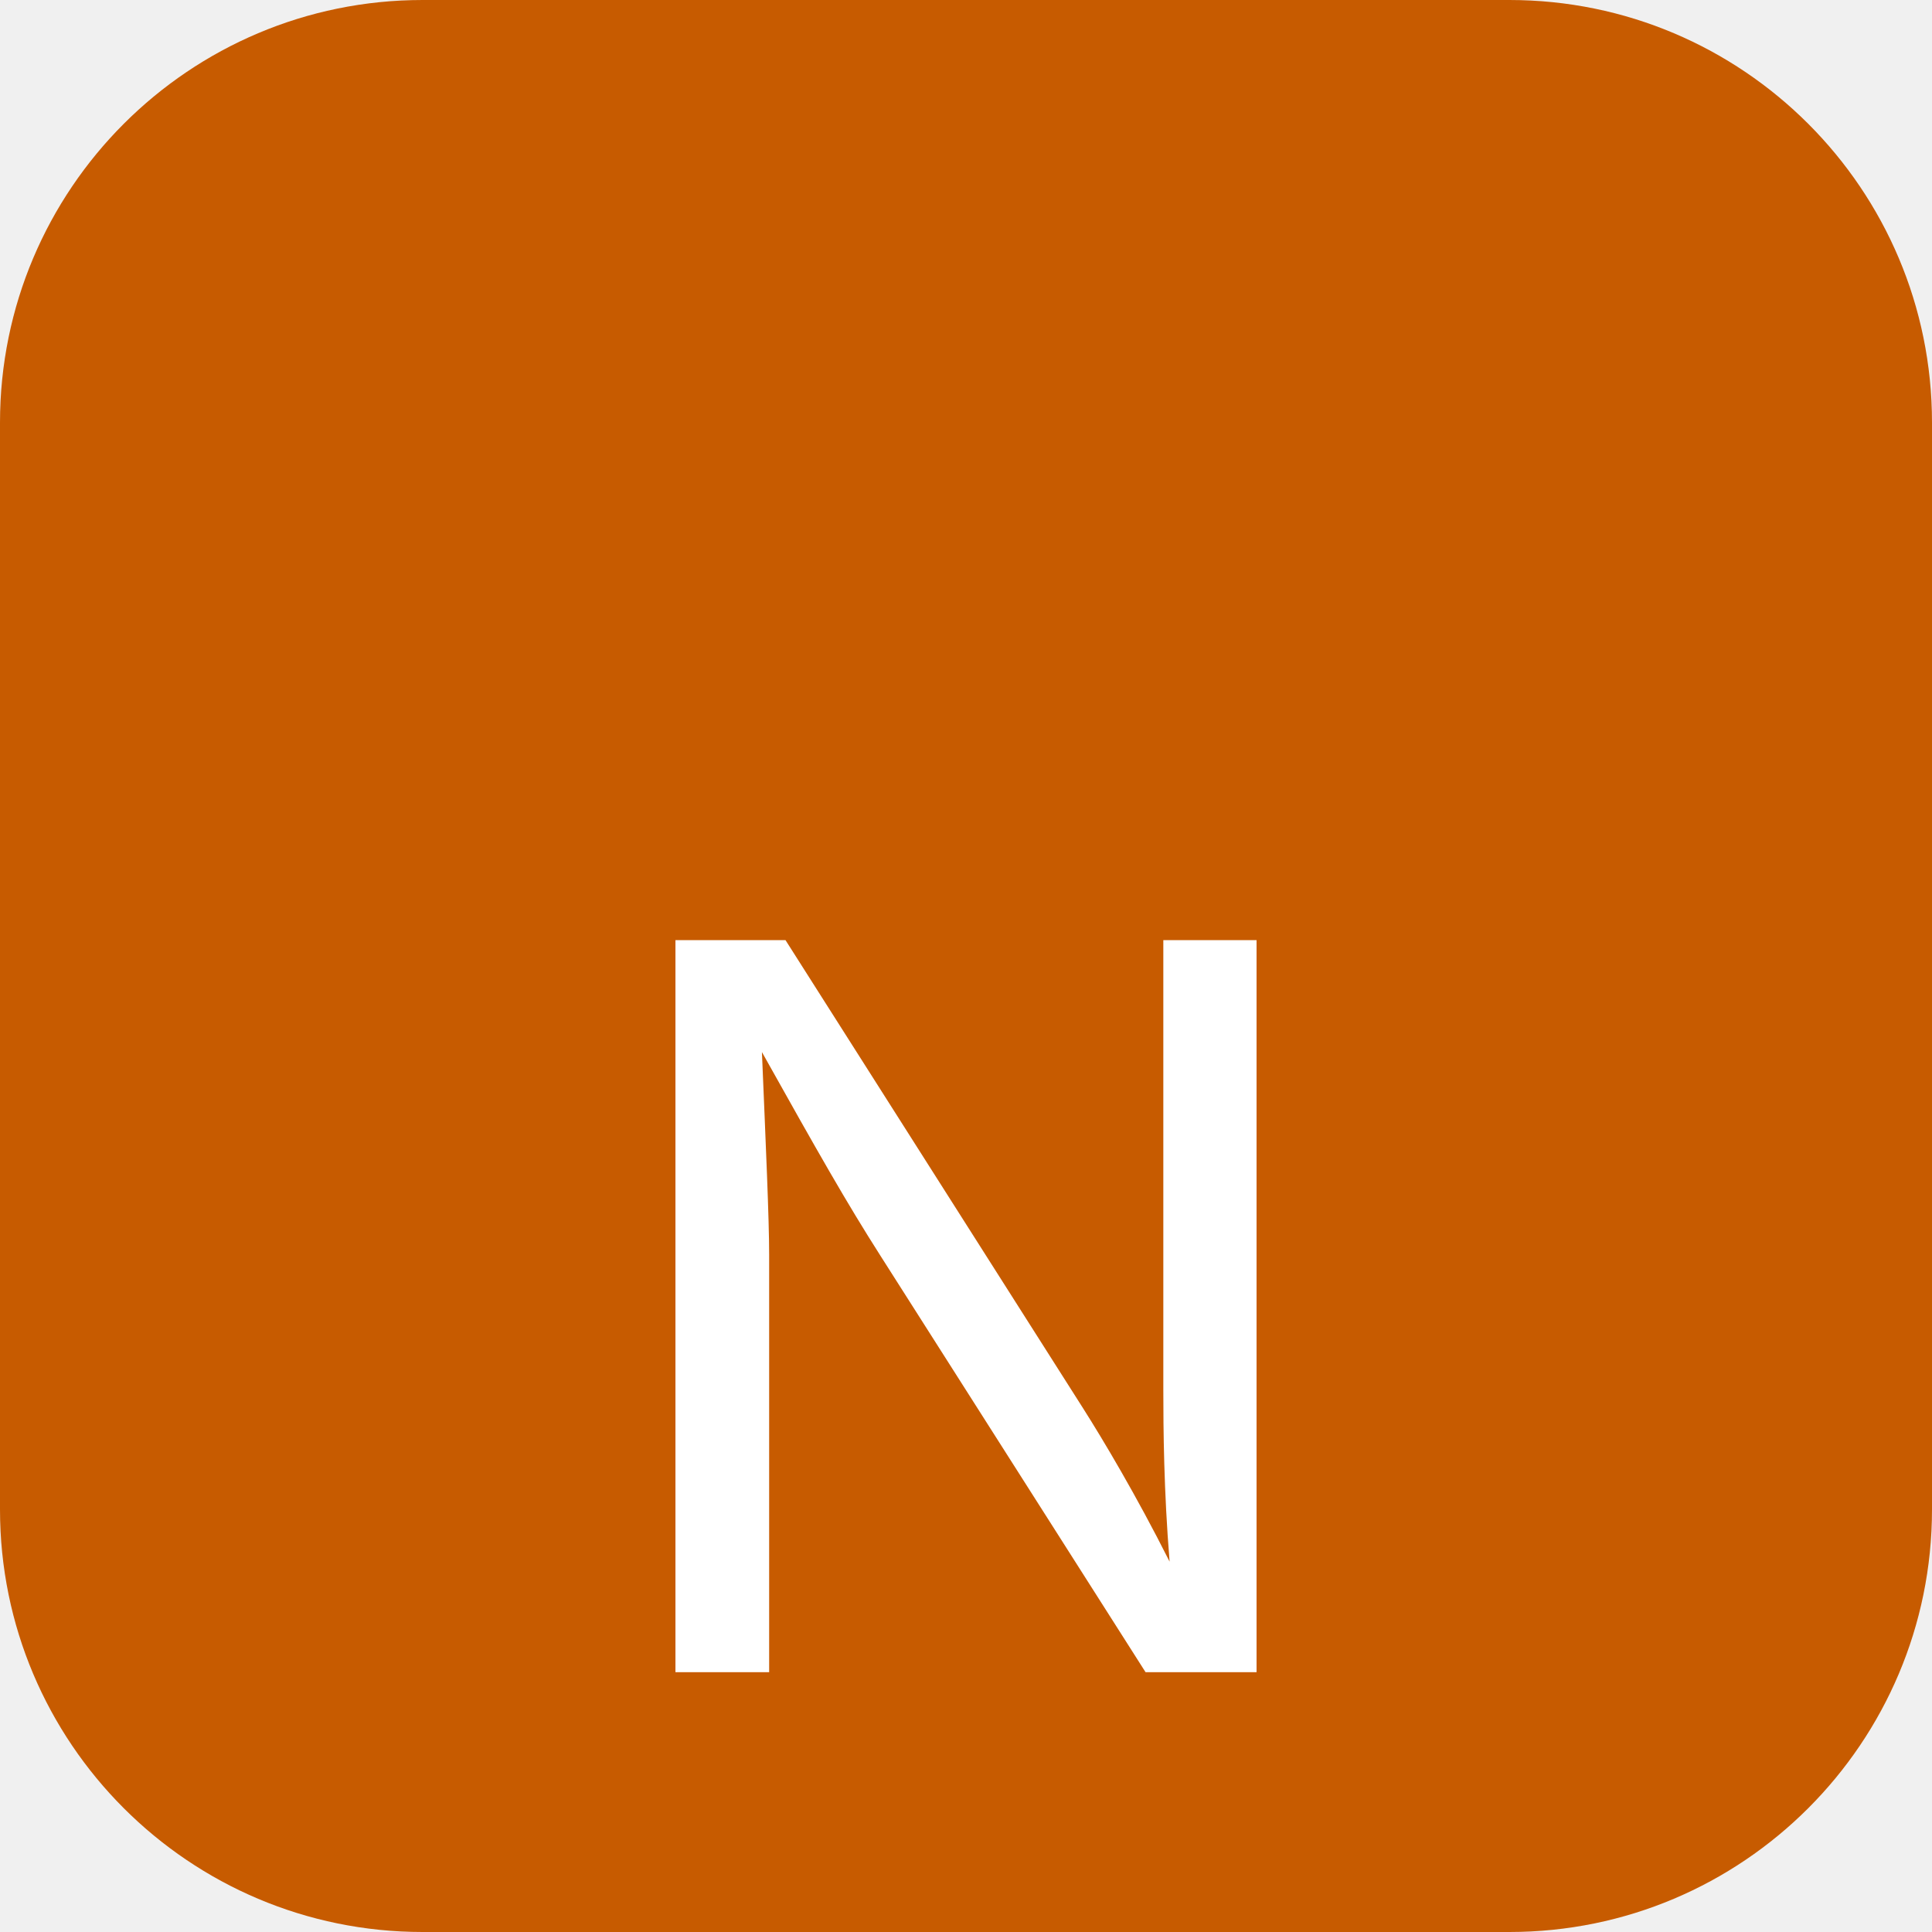
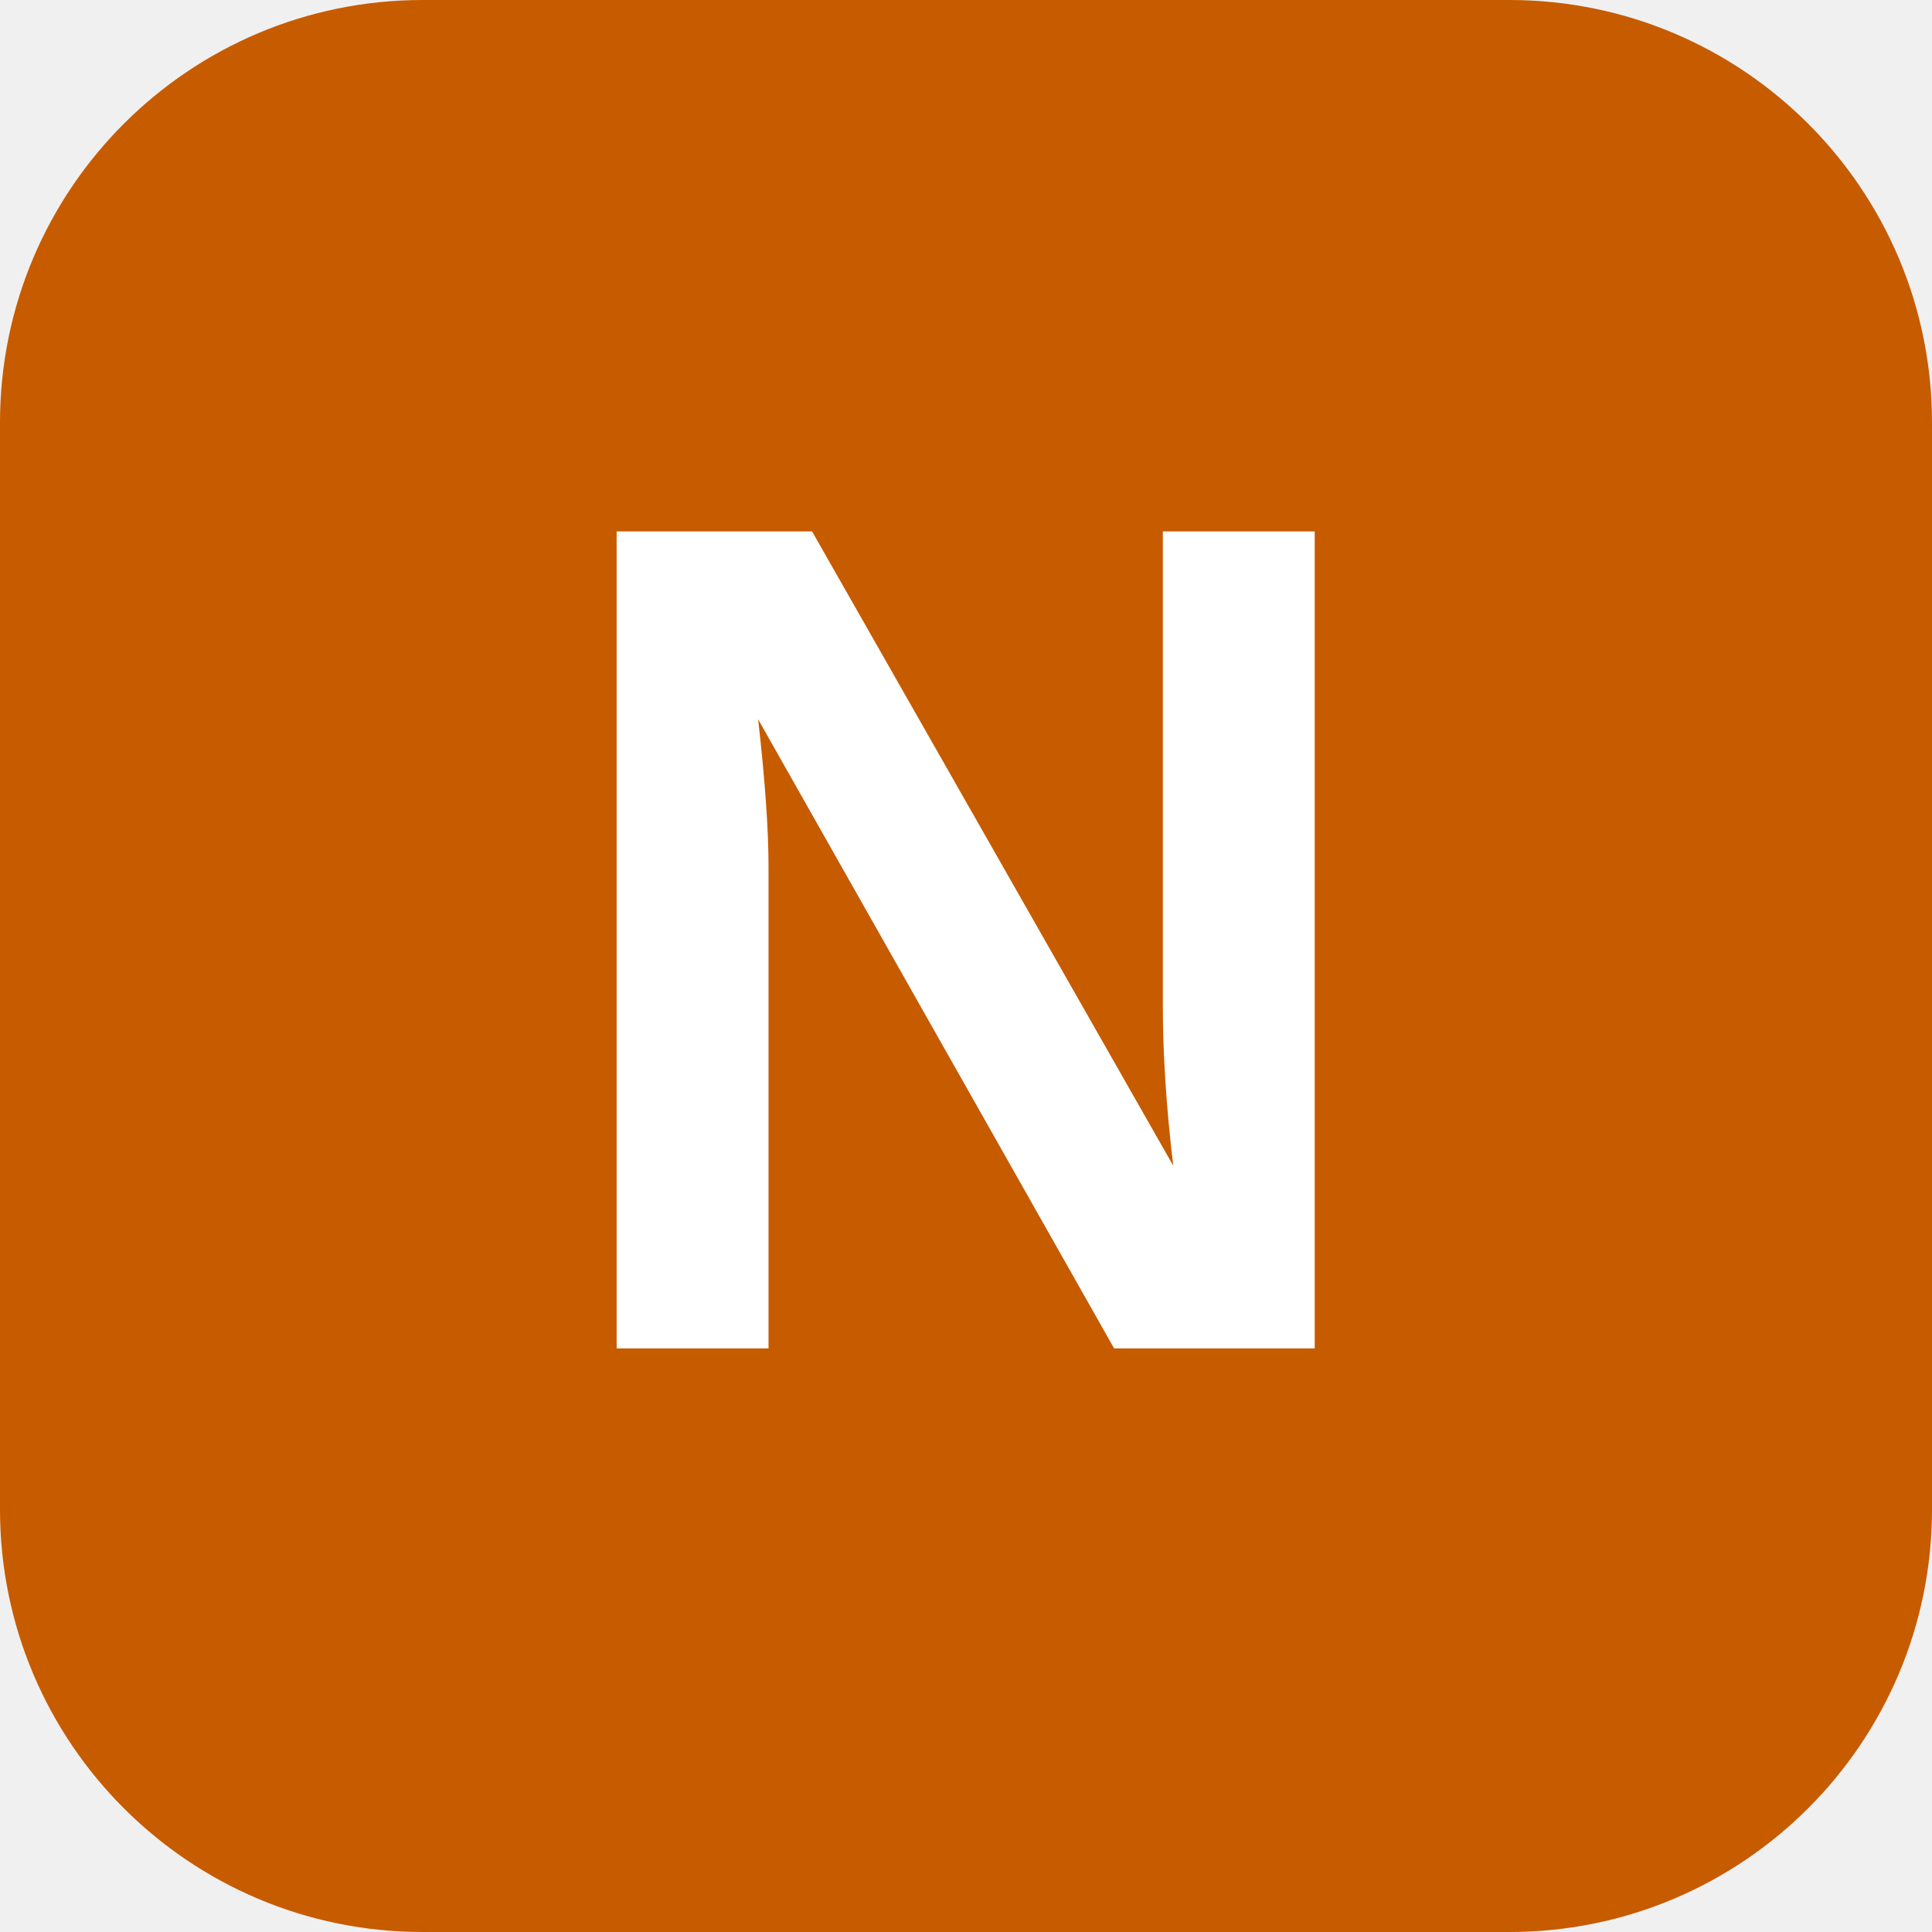
<svg xmlns="http://www.w3.org/2000/svg" width="192" height="192" viewBox="0 0 192 192">
  <rect width="192" height="192" rx="42" fill="#C75B00" />
-   <text x="96" y="130" font-family="Inter, Arial, sans-serif" font-size="100" font-weight="400" fill="#ffffff" text-anchor="middle" dominant-baseline="middle">N</text>
+   <text x="96" y="134" font-family="Sora, Arial, sans-serif" font-size="118" font-weight="900" fill="#ffffff" text-anchor="middle" letter-spacing="-2">N</text>
</svg>
